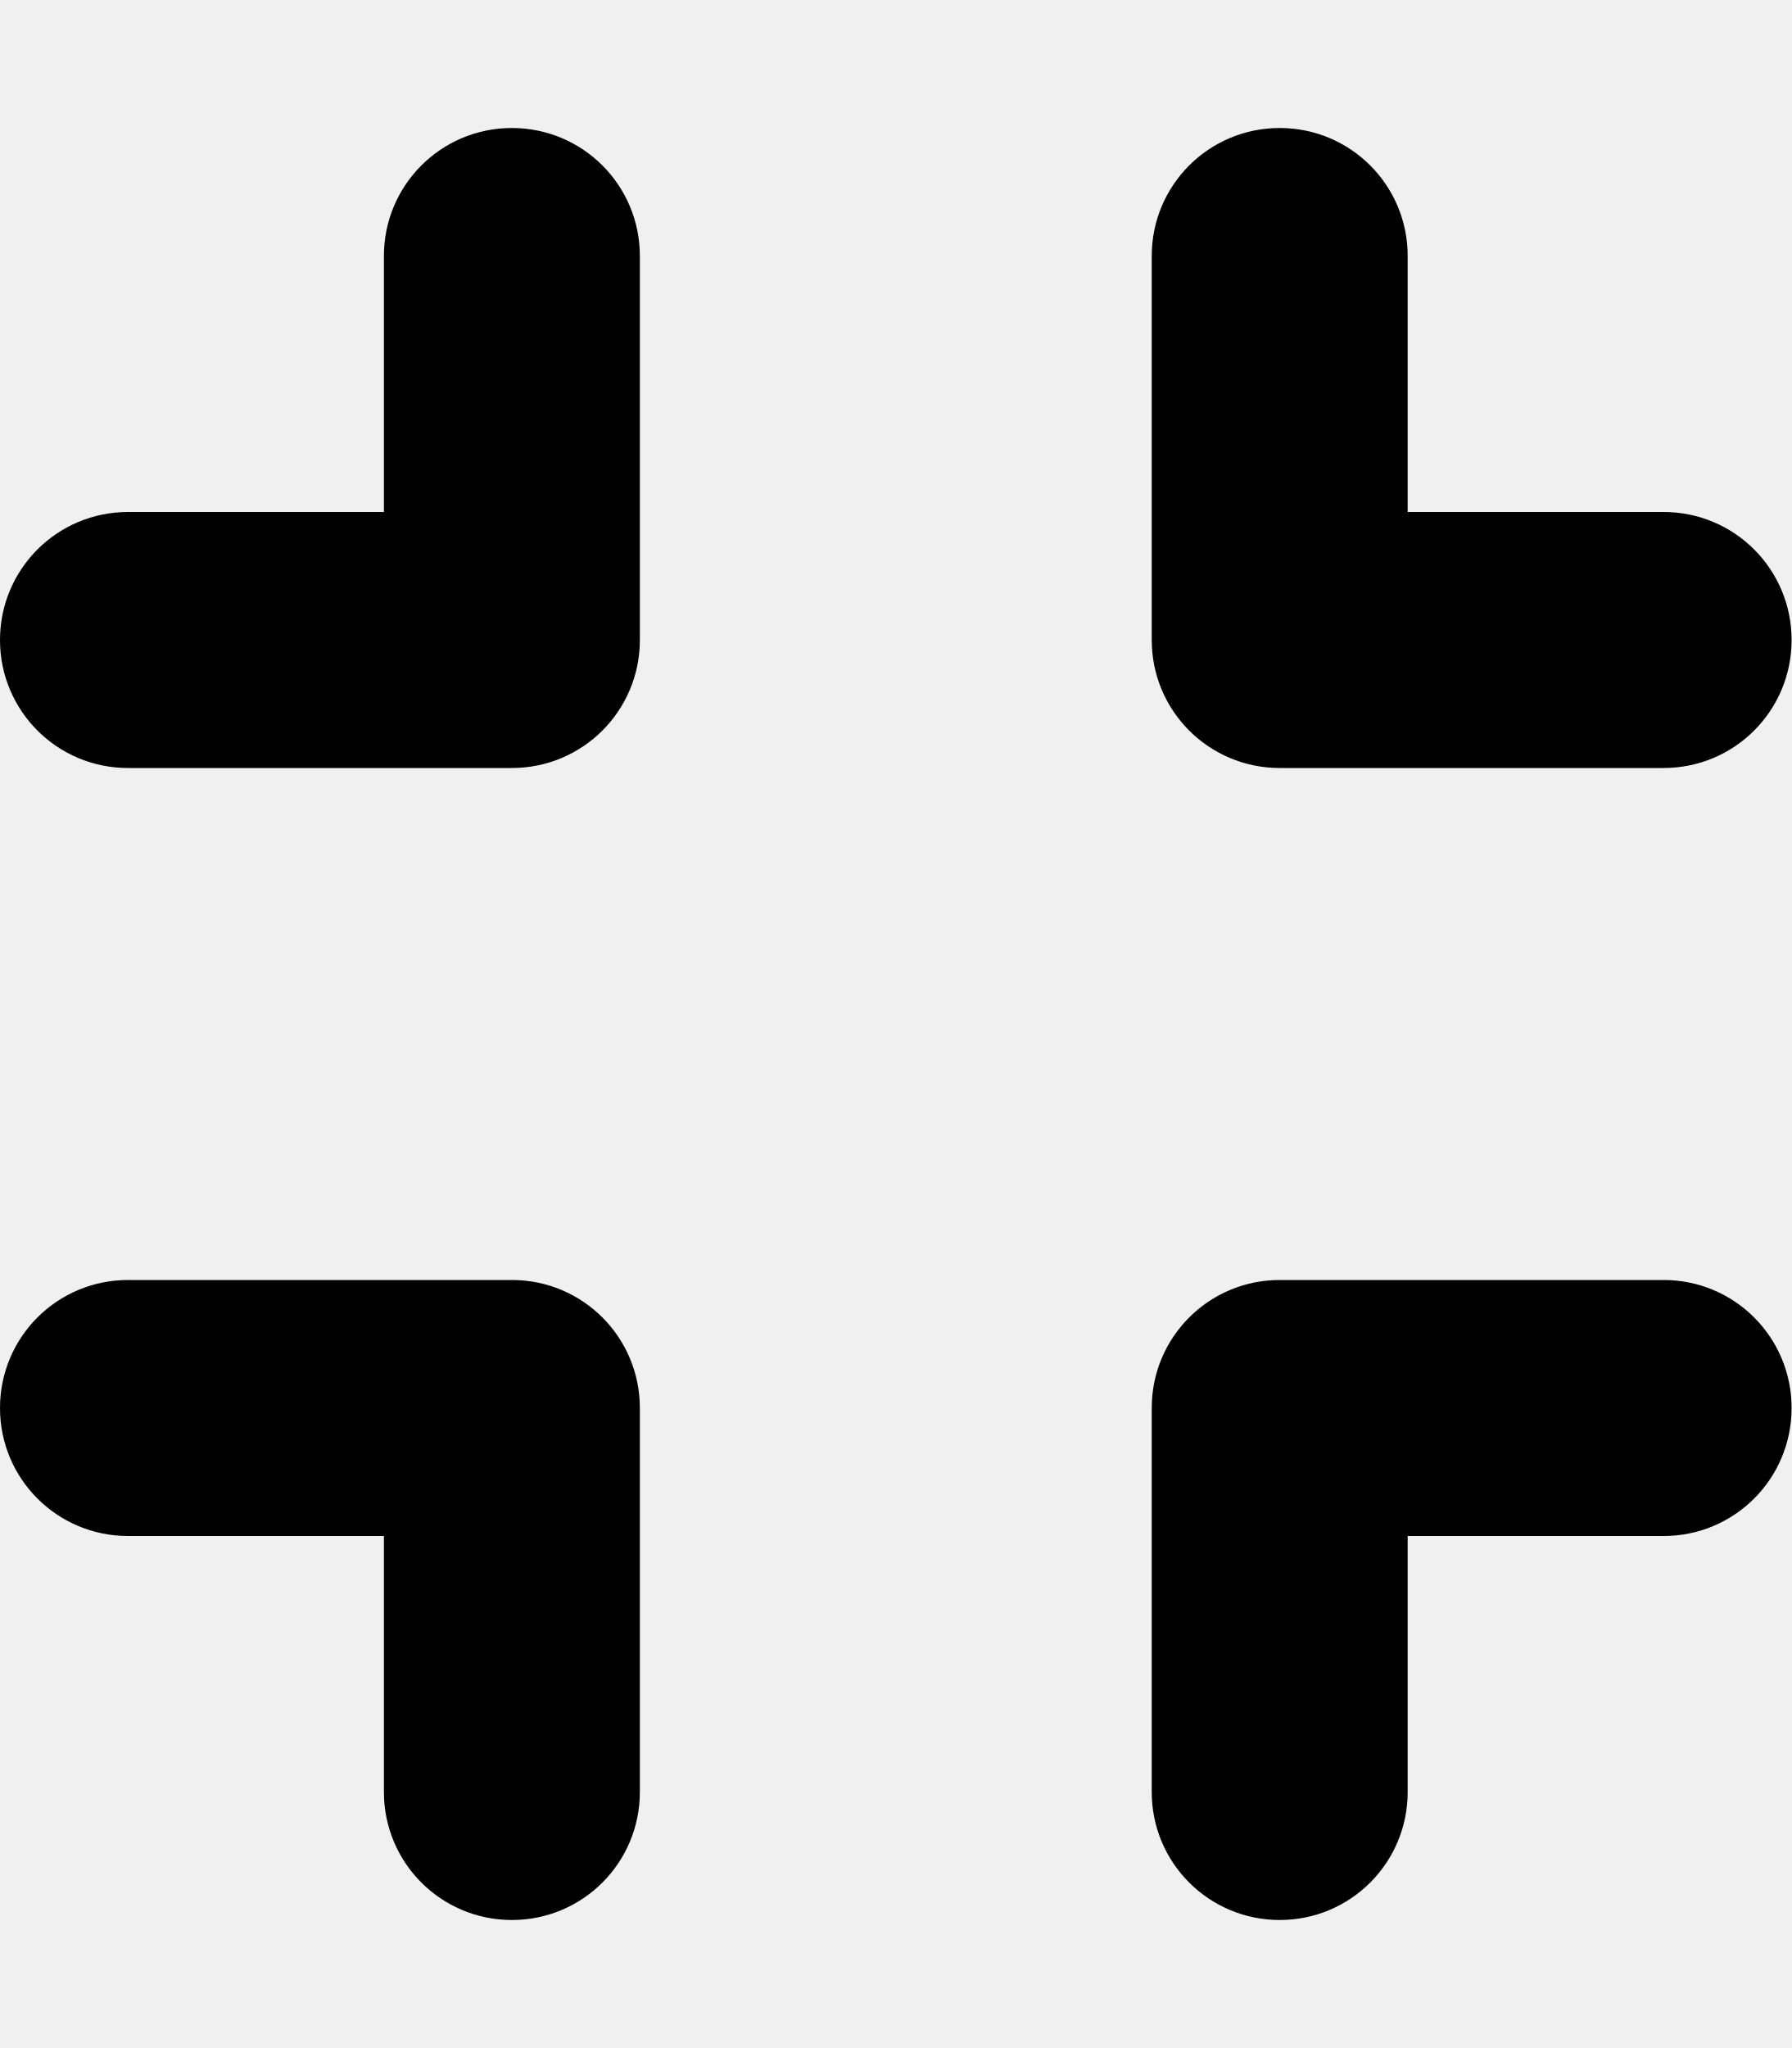
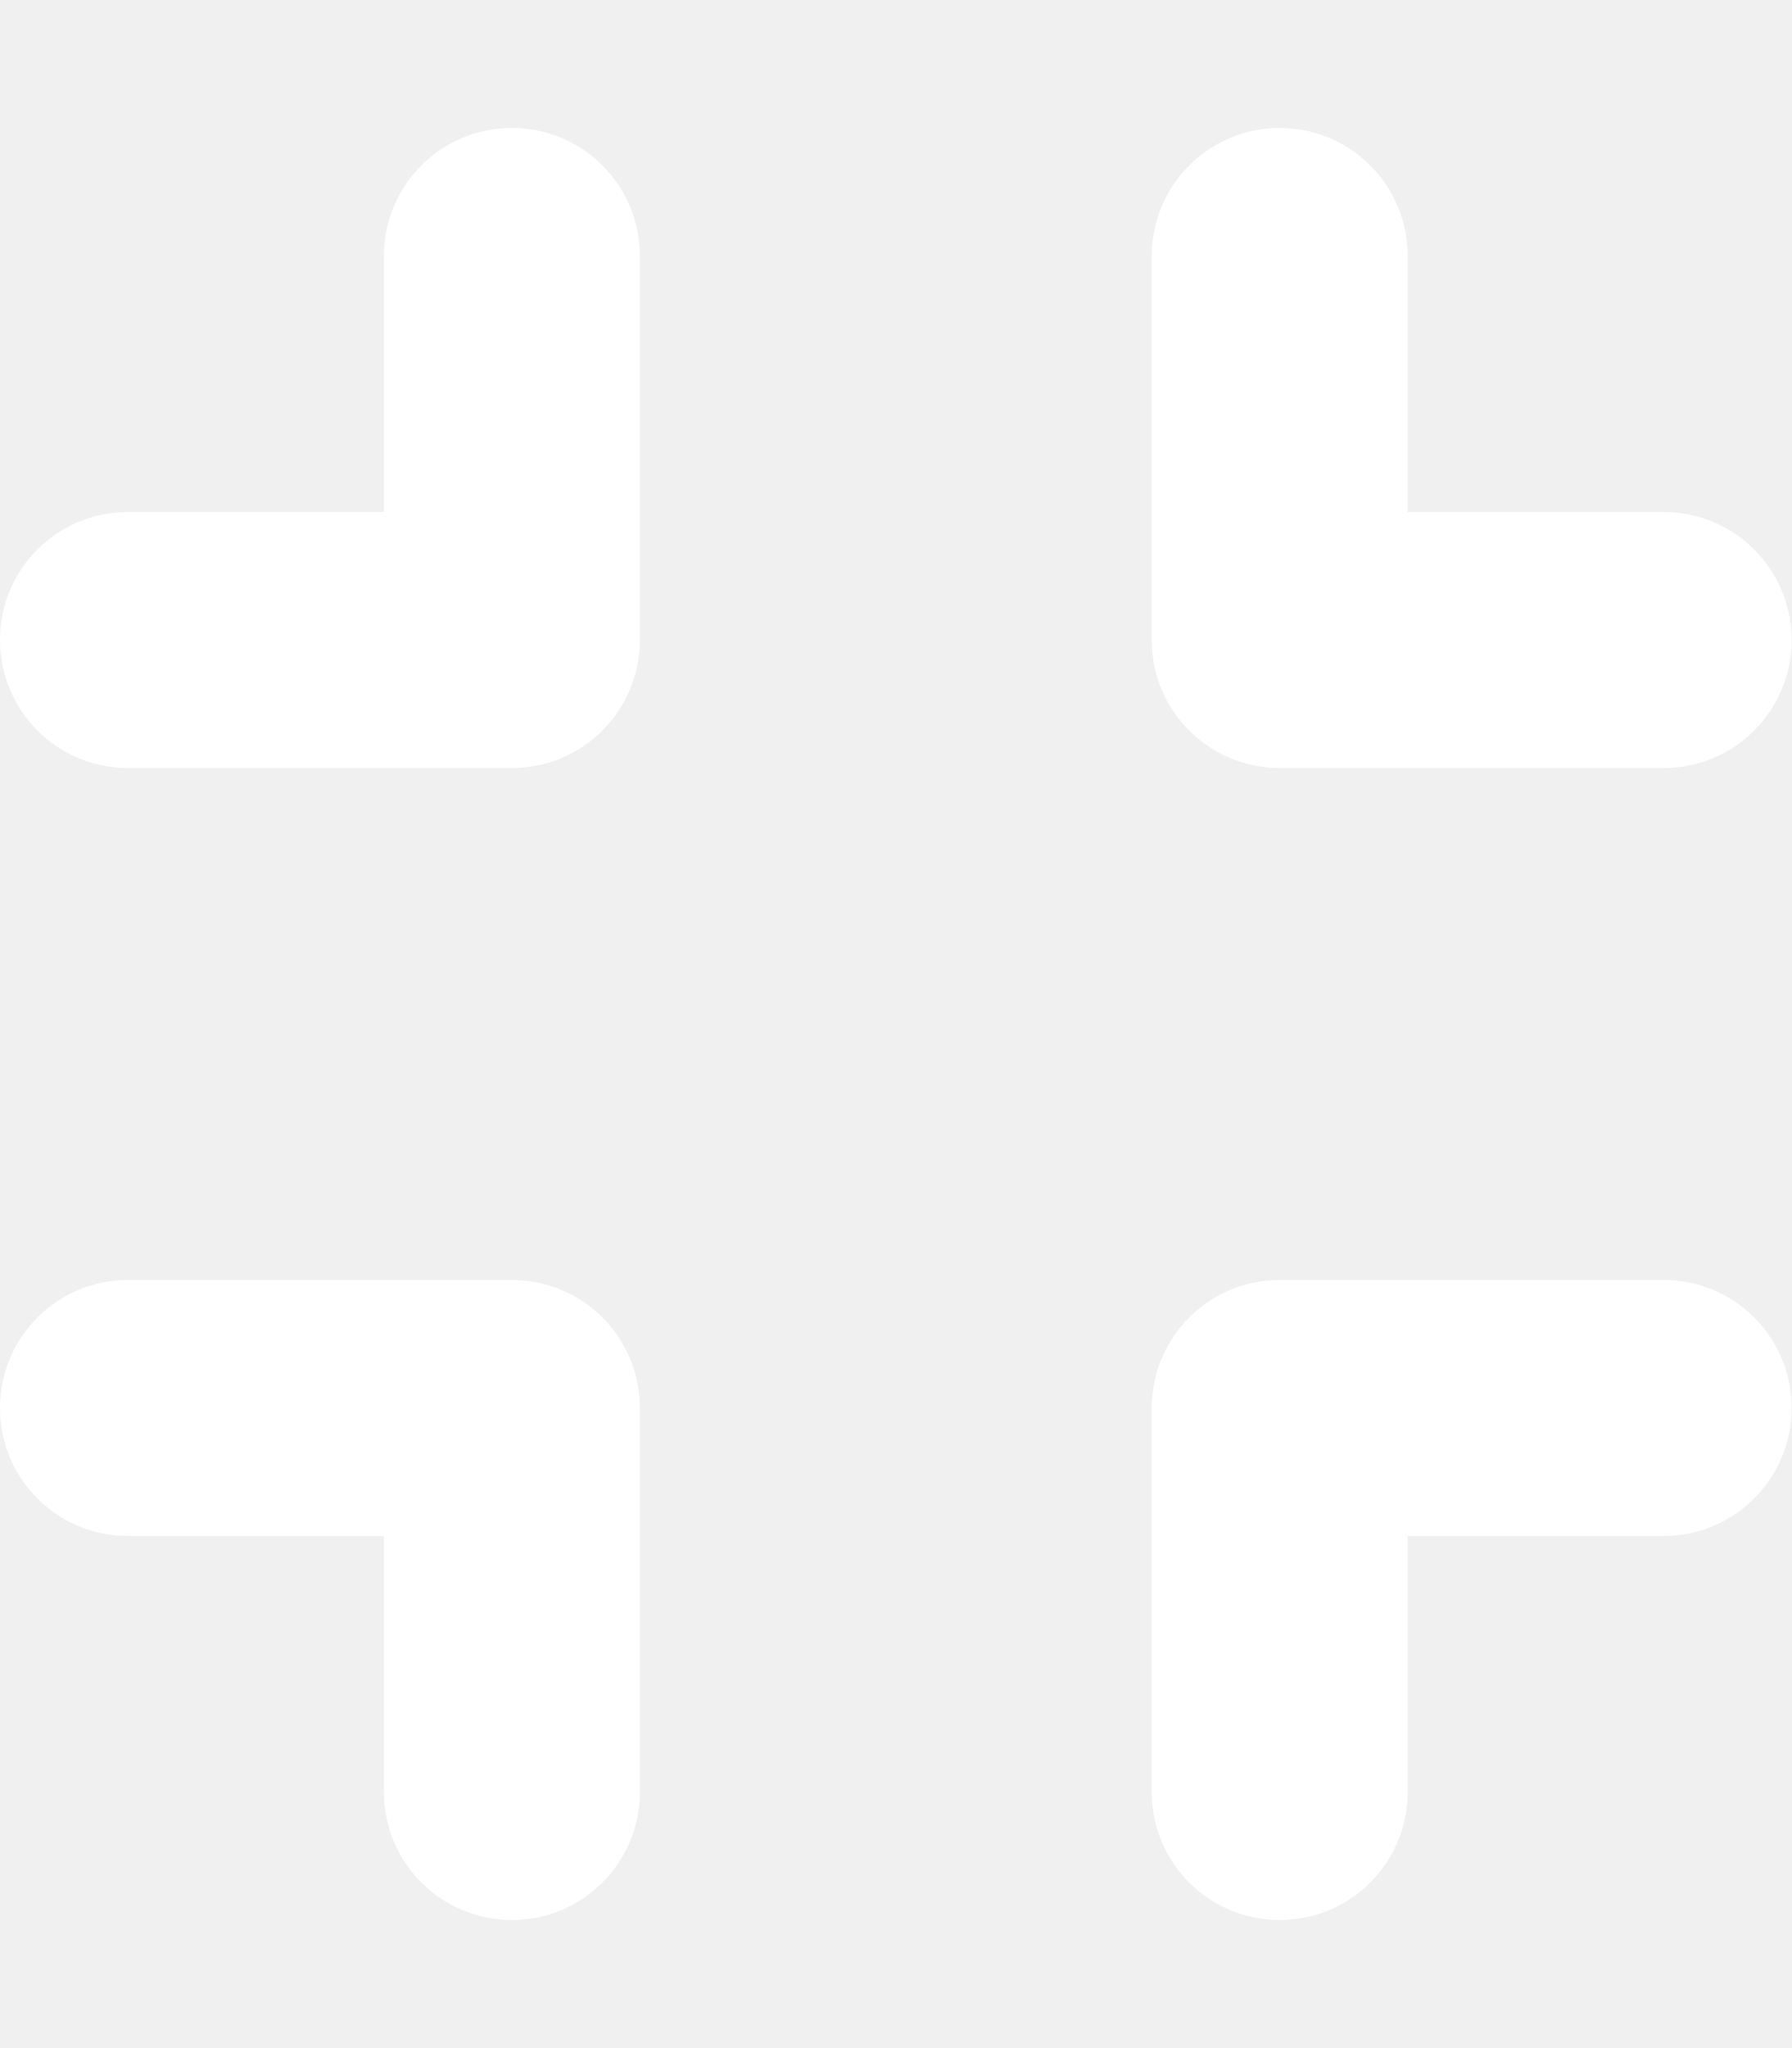
- <svg xmlns="http://www.w3.org/2000/svg" viewBox="0 0 448 512">
+ <svg xmlns="http://www.w3.org/2000/svg" style="fill: #fff;" viewBox="0 0 448 512">
  <path d="M160 64c0-17.7-14.3-32-32-32s-32 14.3-32 32v64H32c-17.7 0-32 14.3-32 32s14.3 32 32 32h96c17.7 0 32-14.3 32-32V64zM32 320c-17.7 0-32 14.3-32 32s14.3 32 32 32H96v64c0 17.7 14.3 32 32 32s32-14.3 32-32V352c0-17.7-14.3-32-32-32H32zM352 64c0-17.7-14.3-32-32-32s-32 14.3-32 32v96c0 17.7 14.3 32 32 32h96c17.7 0 32-14.3 32-32s-14.3-32-32-32H352V64zM320 320c-17.7 0-32 14.3-32 32v96c0 17.7 14.3 32 32 32s32-14.3 32-32V384h64c17.7 0 32-14.3 32-32s-14.3-32-32-32H320z" />
</svg>
